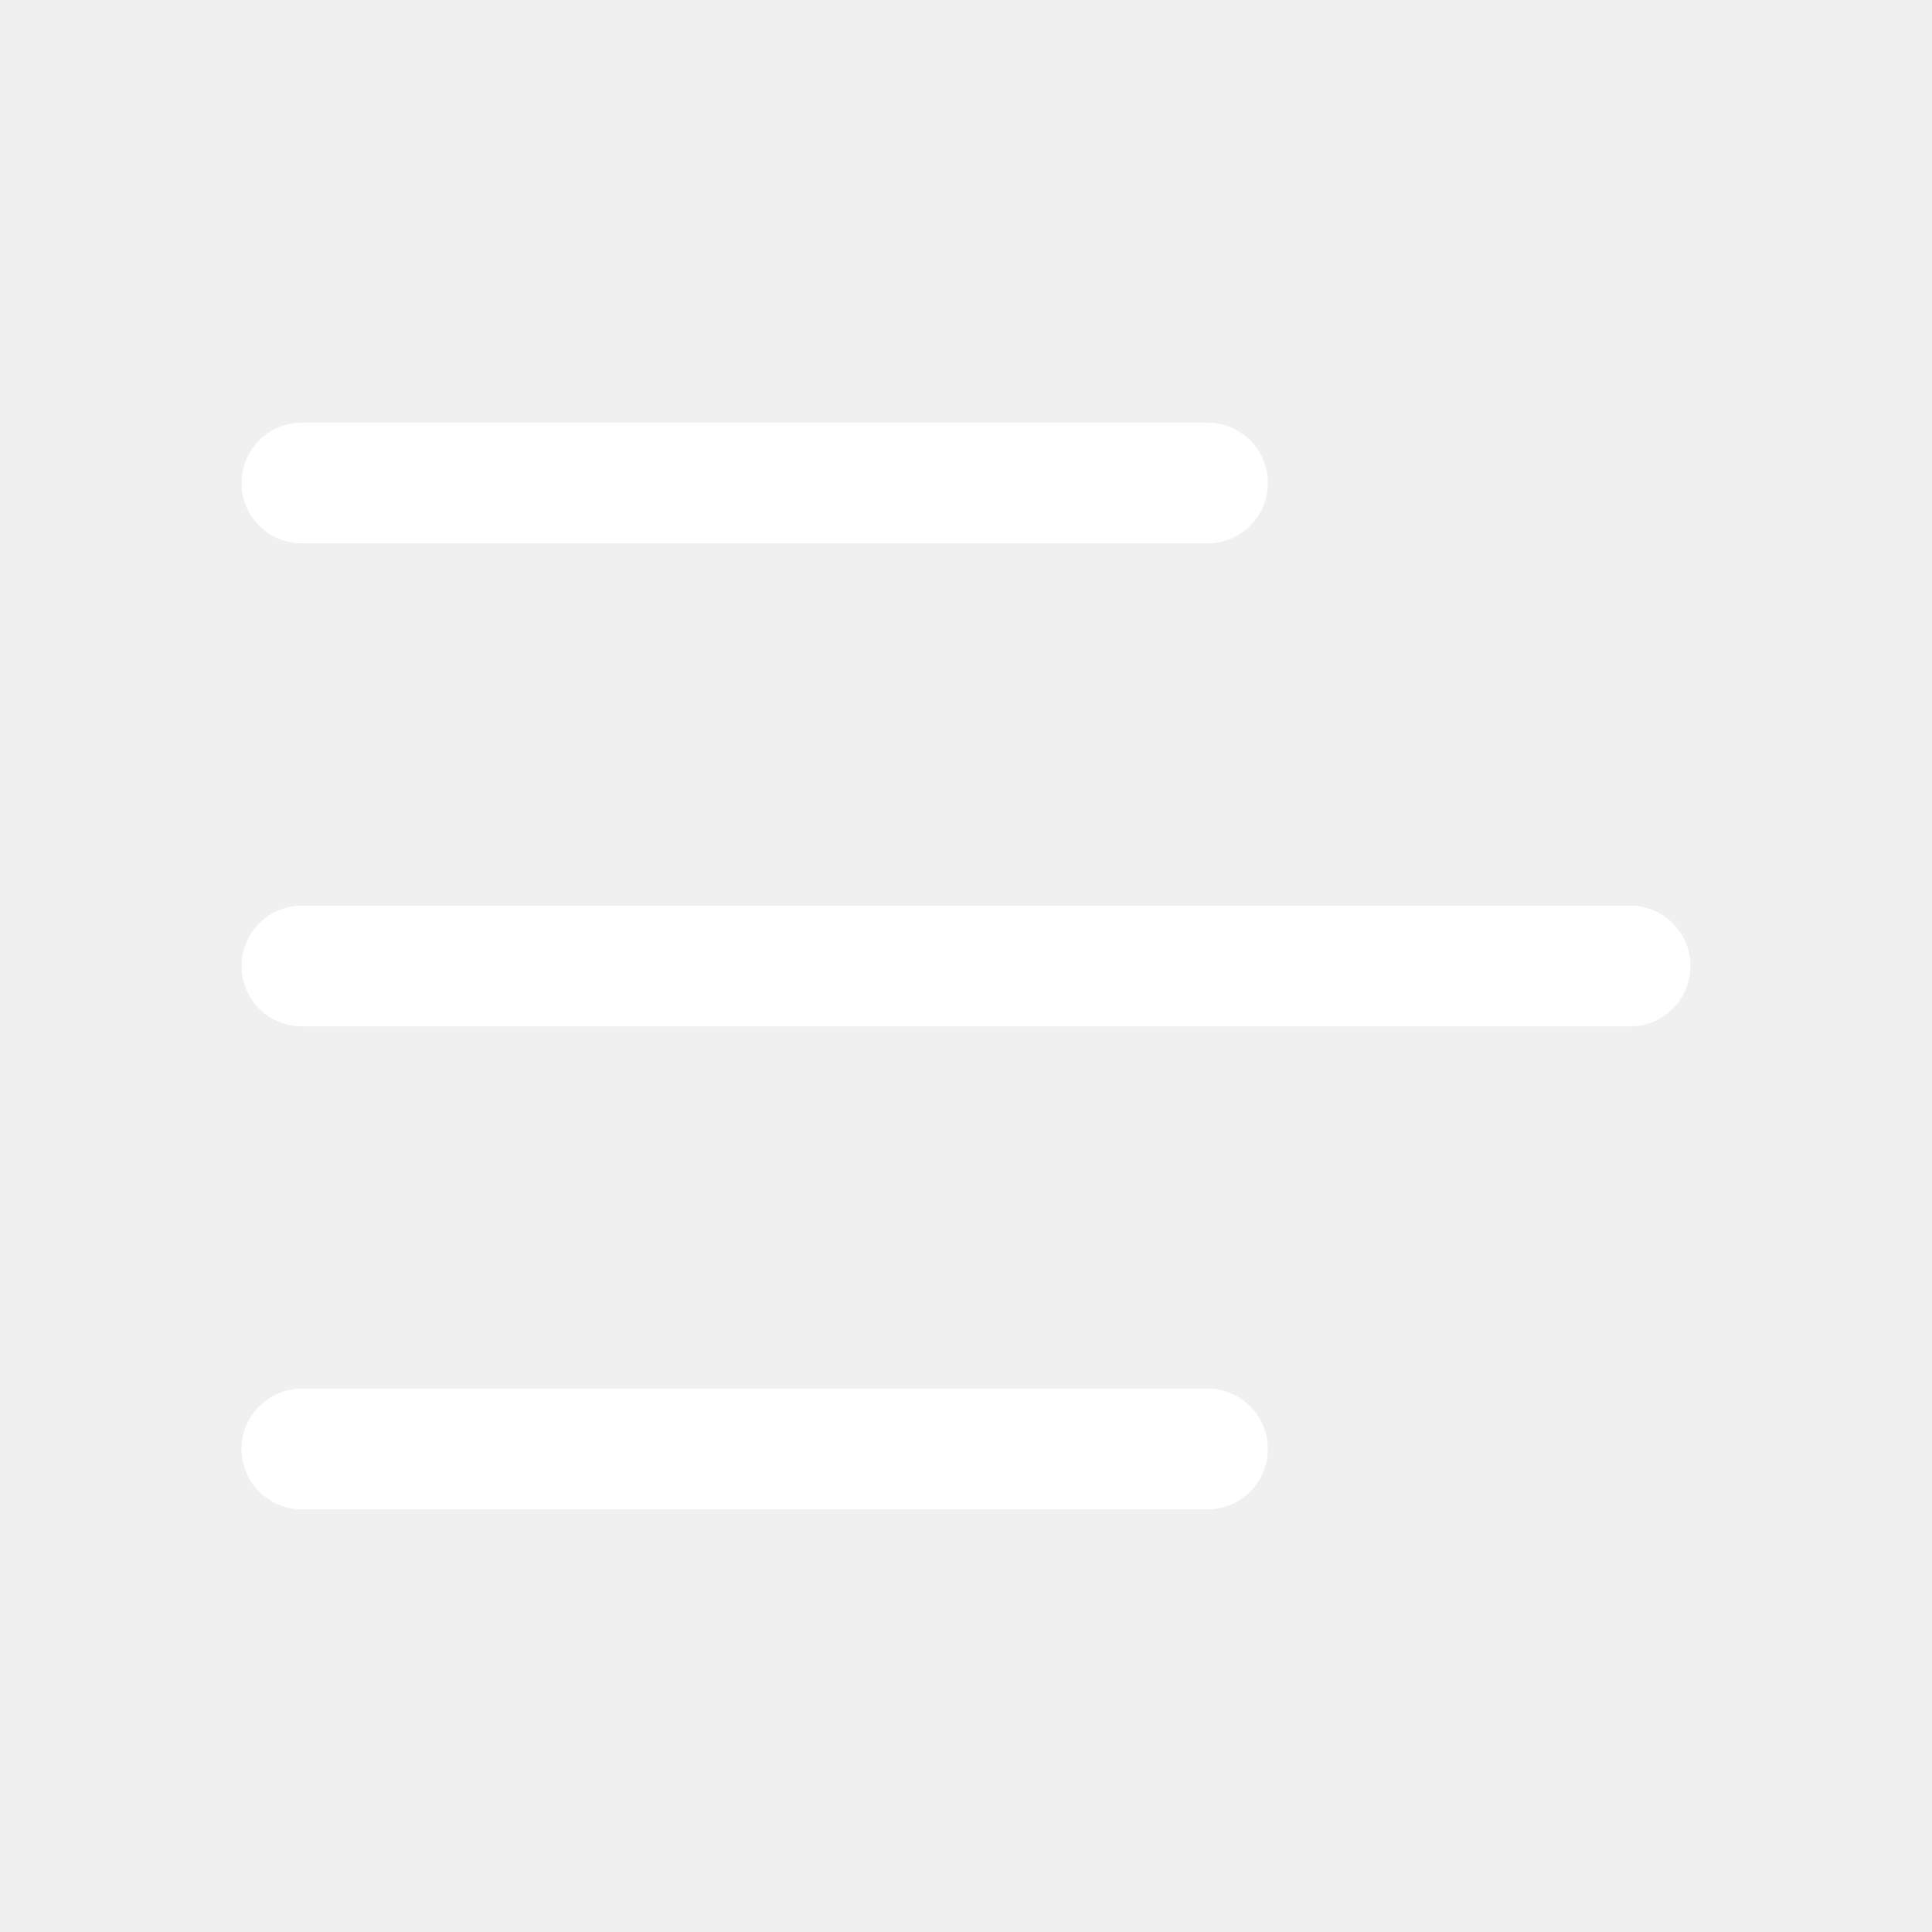
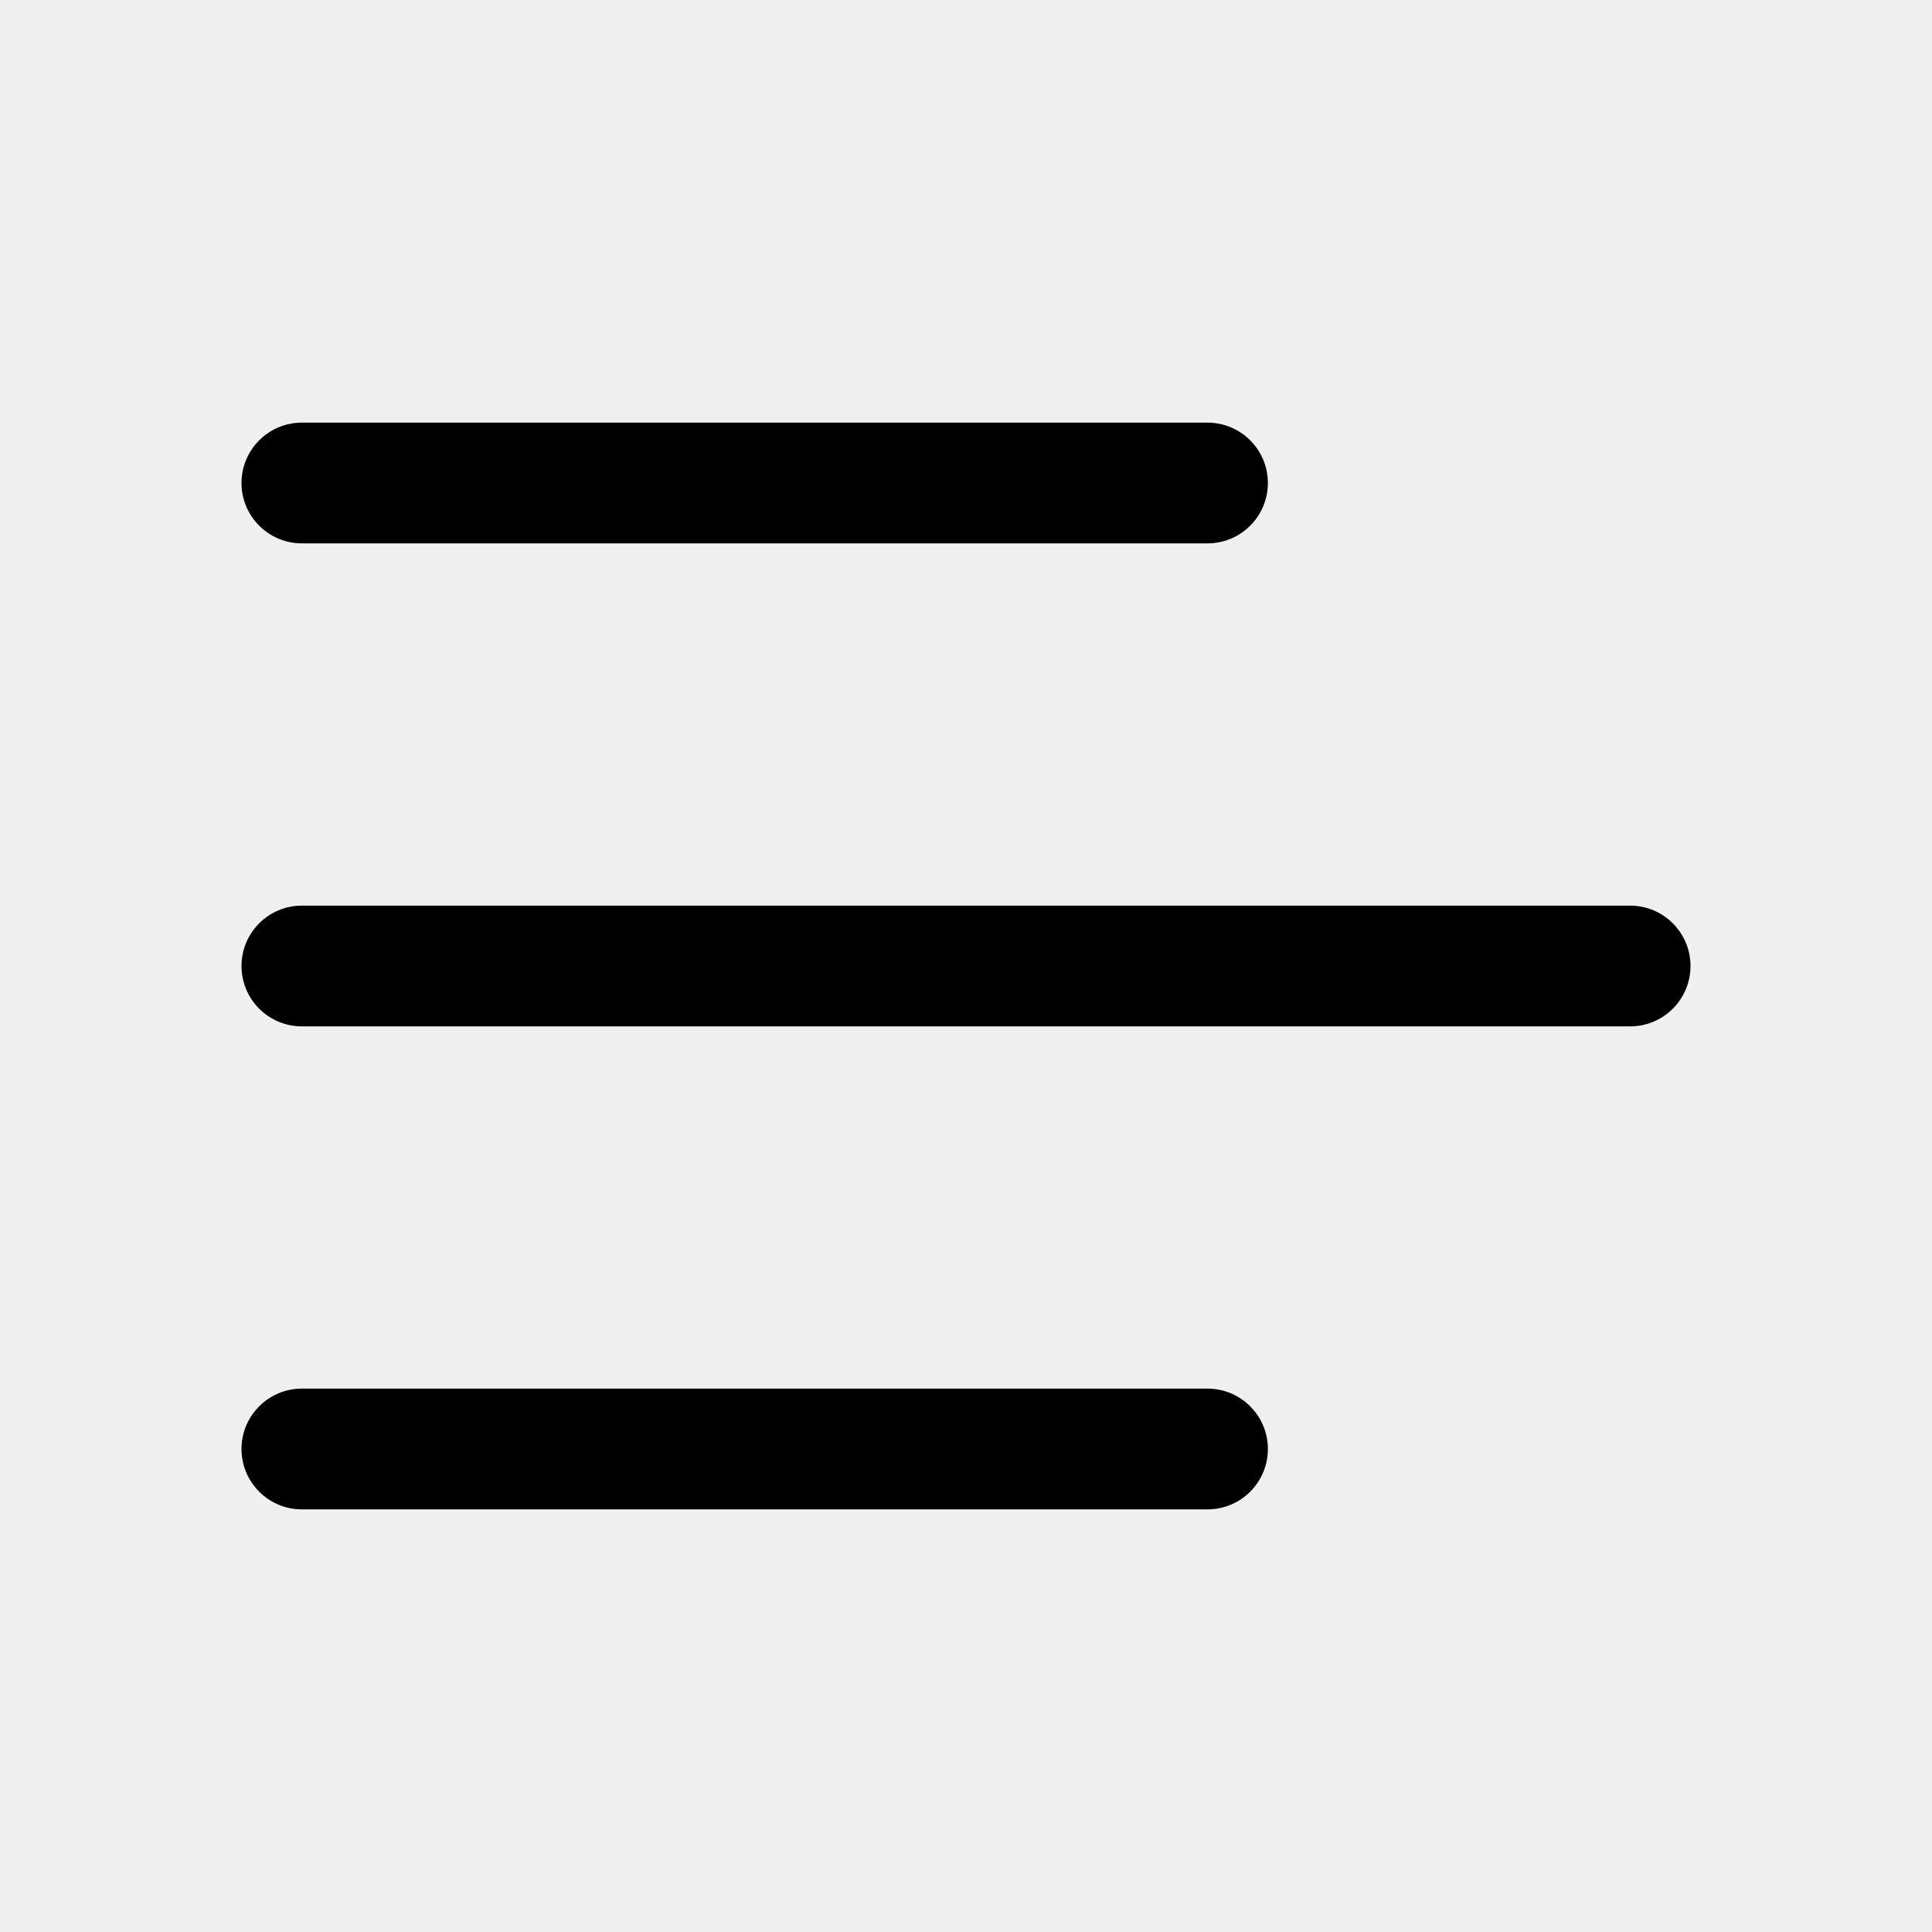
- <svg xmlns="http://www.w3.org/2000/svg" width="" height="" viewBox="0 0 24 24" fill="white">
+ <svg xmlns="http://www.w3.org/2000/svg" width="" height="" viewBox="0 0 24 24" fill="currentColor">
  <path fill-rule="evenodd" clip-rule="evenodd" d="M3 12C3 11.586 3.336 11.25 3.75 11.25H20.25C20.664 11.25 21 11.586 21 12C21 12.414 20.664 12.75 20.25 12.75H3.75C3.336 12.75 3 12.414 3 12Z" fill="inherite" />
  <path fill-rule="evenodd" clip-rule="evenodd" d="M3 6C3 5.586 3.336 5.25 3.75 5.25H15C15.414 5.25 15.75 5.586 15.75 6C15.75 6.414 15.414 6.75 15 6.75H3.75C3.336 6.75 3 6.414 3 6Z" fill="inherite" />
  <path fill-rule="evenodd" clip-rule="evenodd" d="M3 18C3 17.586 3.336 17.25 3.75 17.25H15C15.414 17.25 15.75 17.586 15.75 18C15.75 18.414 15.414 18.75 15 18.75H3.75C3.336 18.75 3 18.414 3 18Z" fill="inherite" />
</svg>
